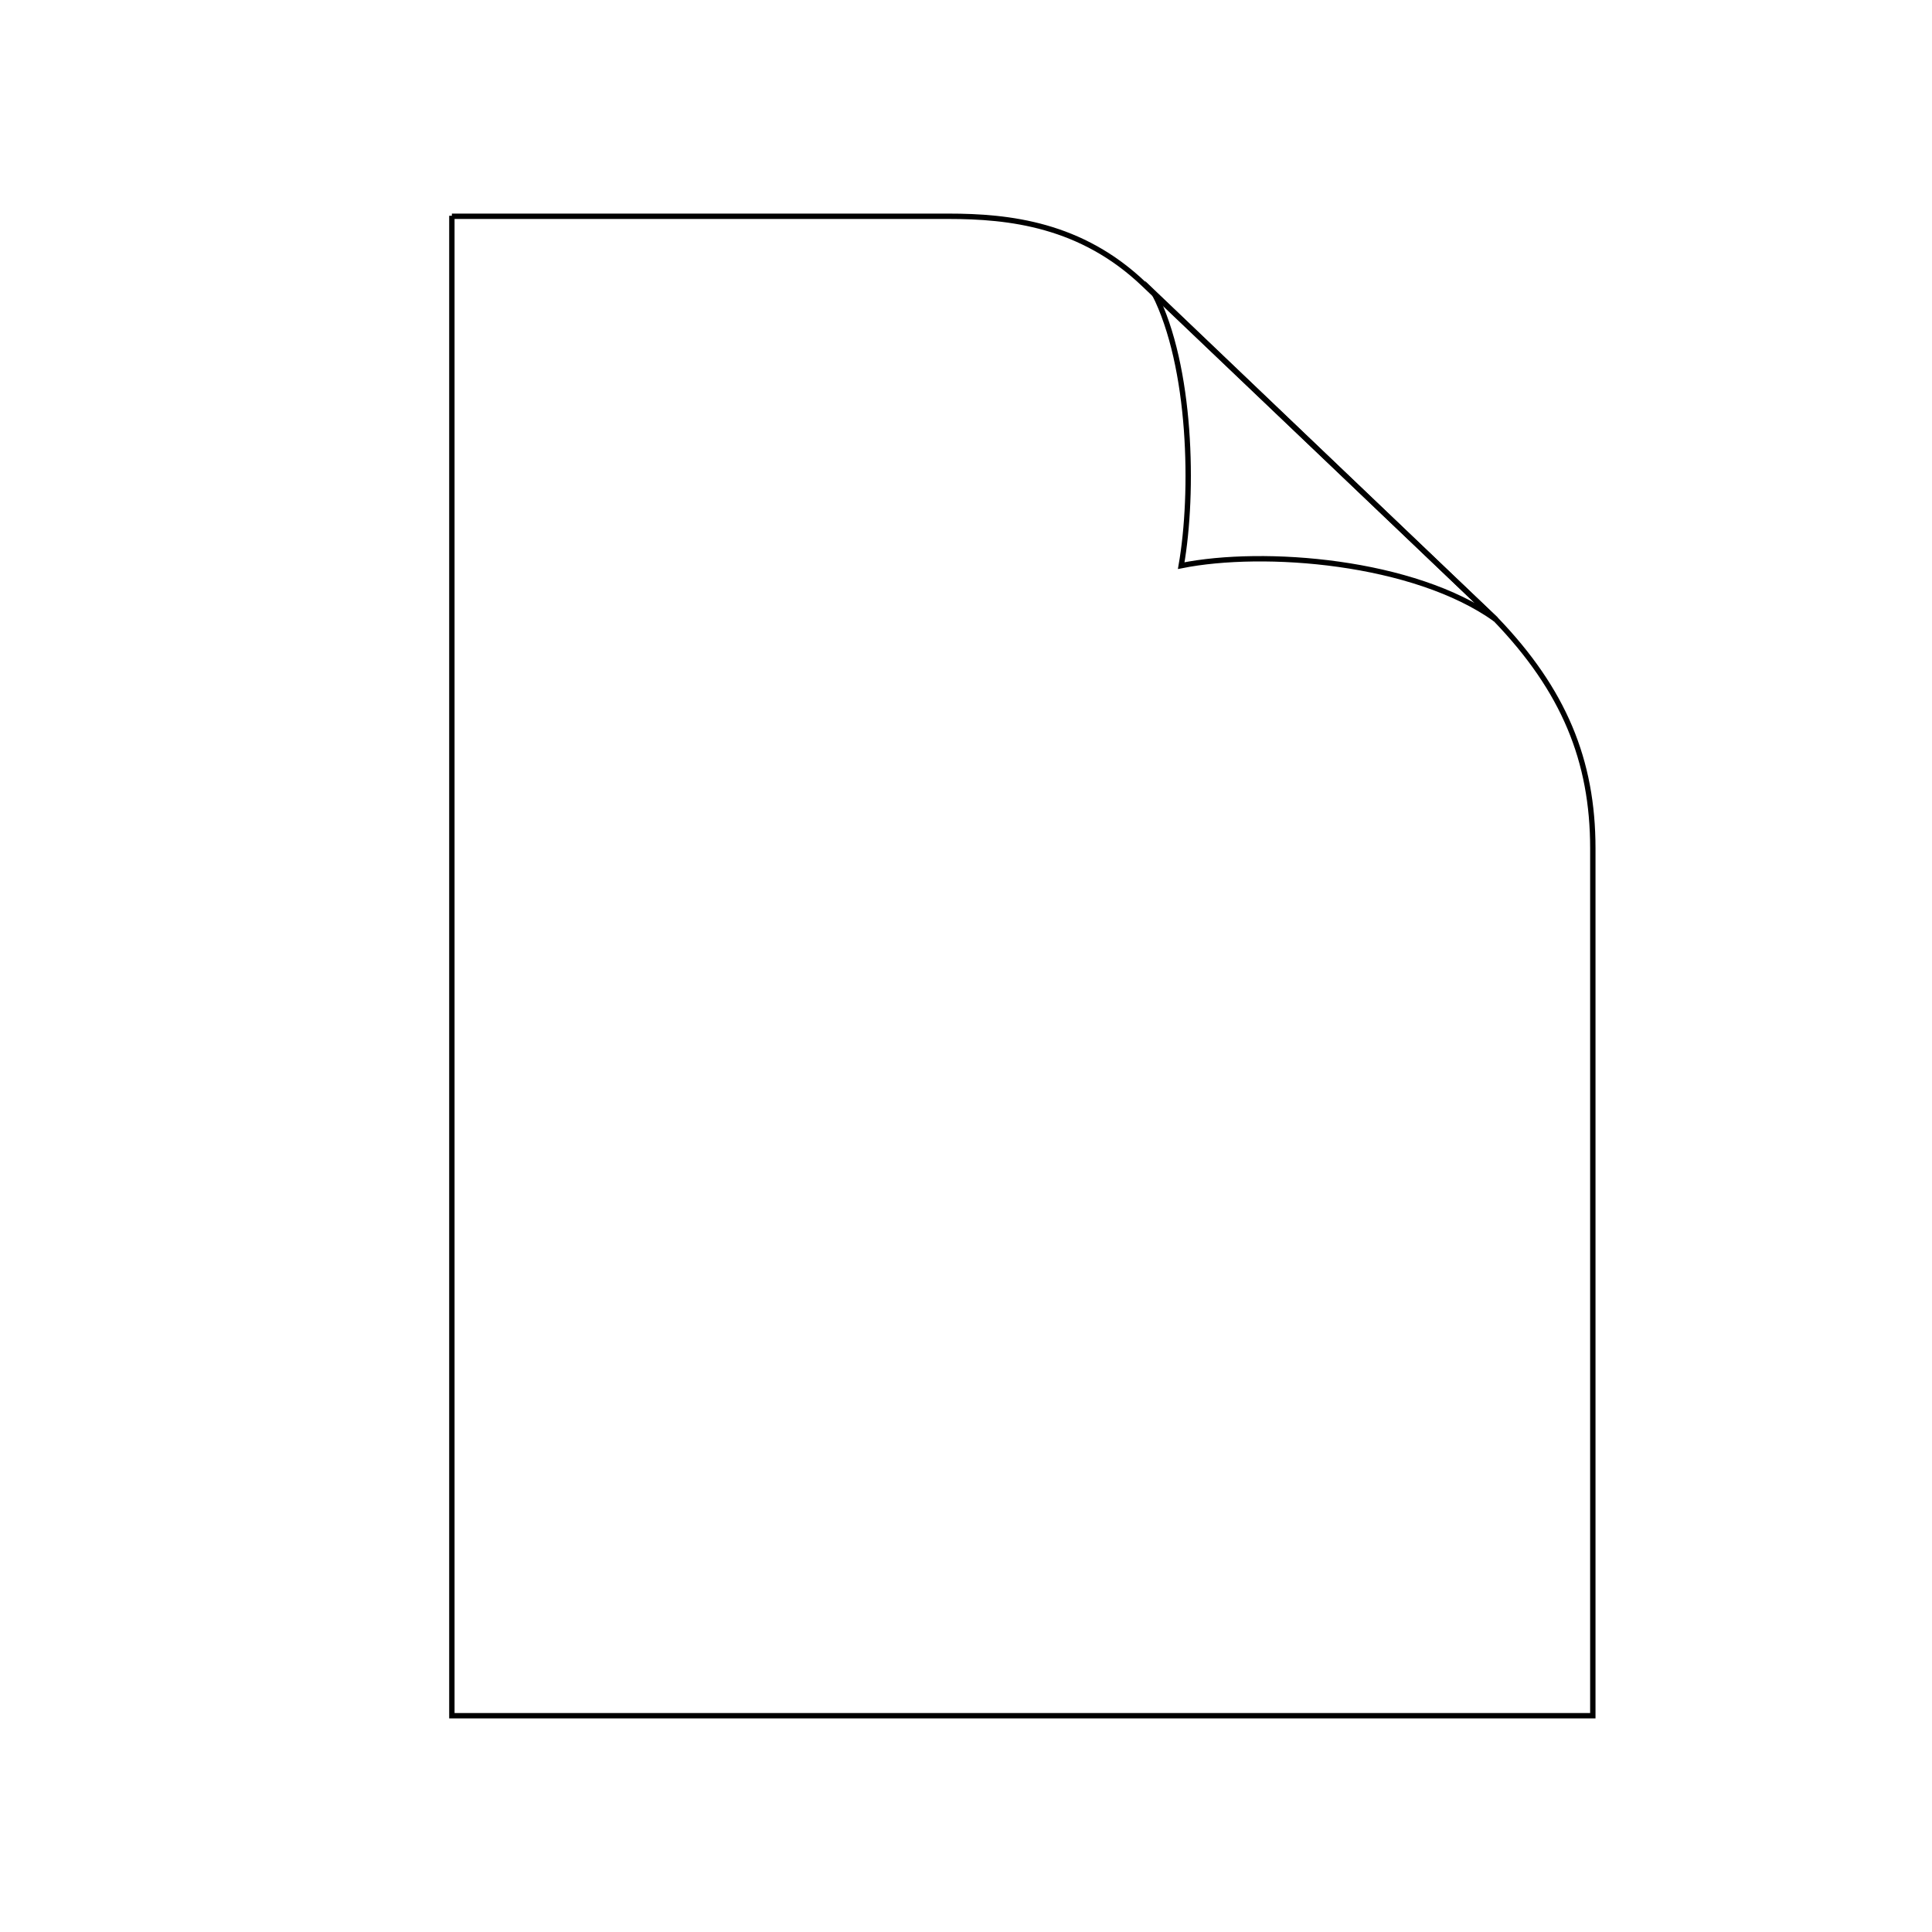
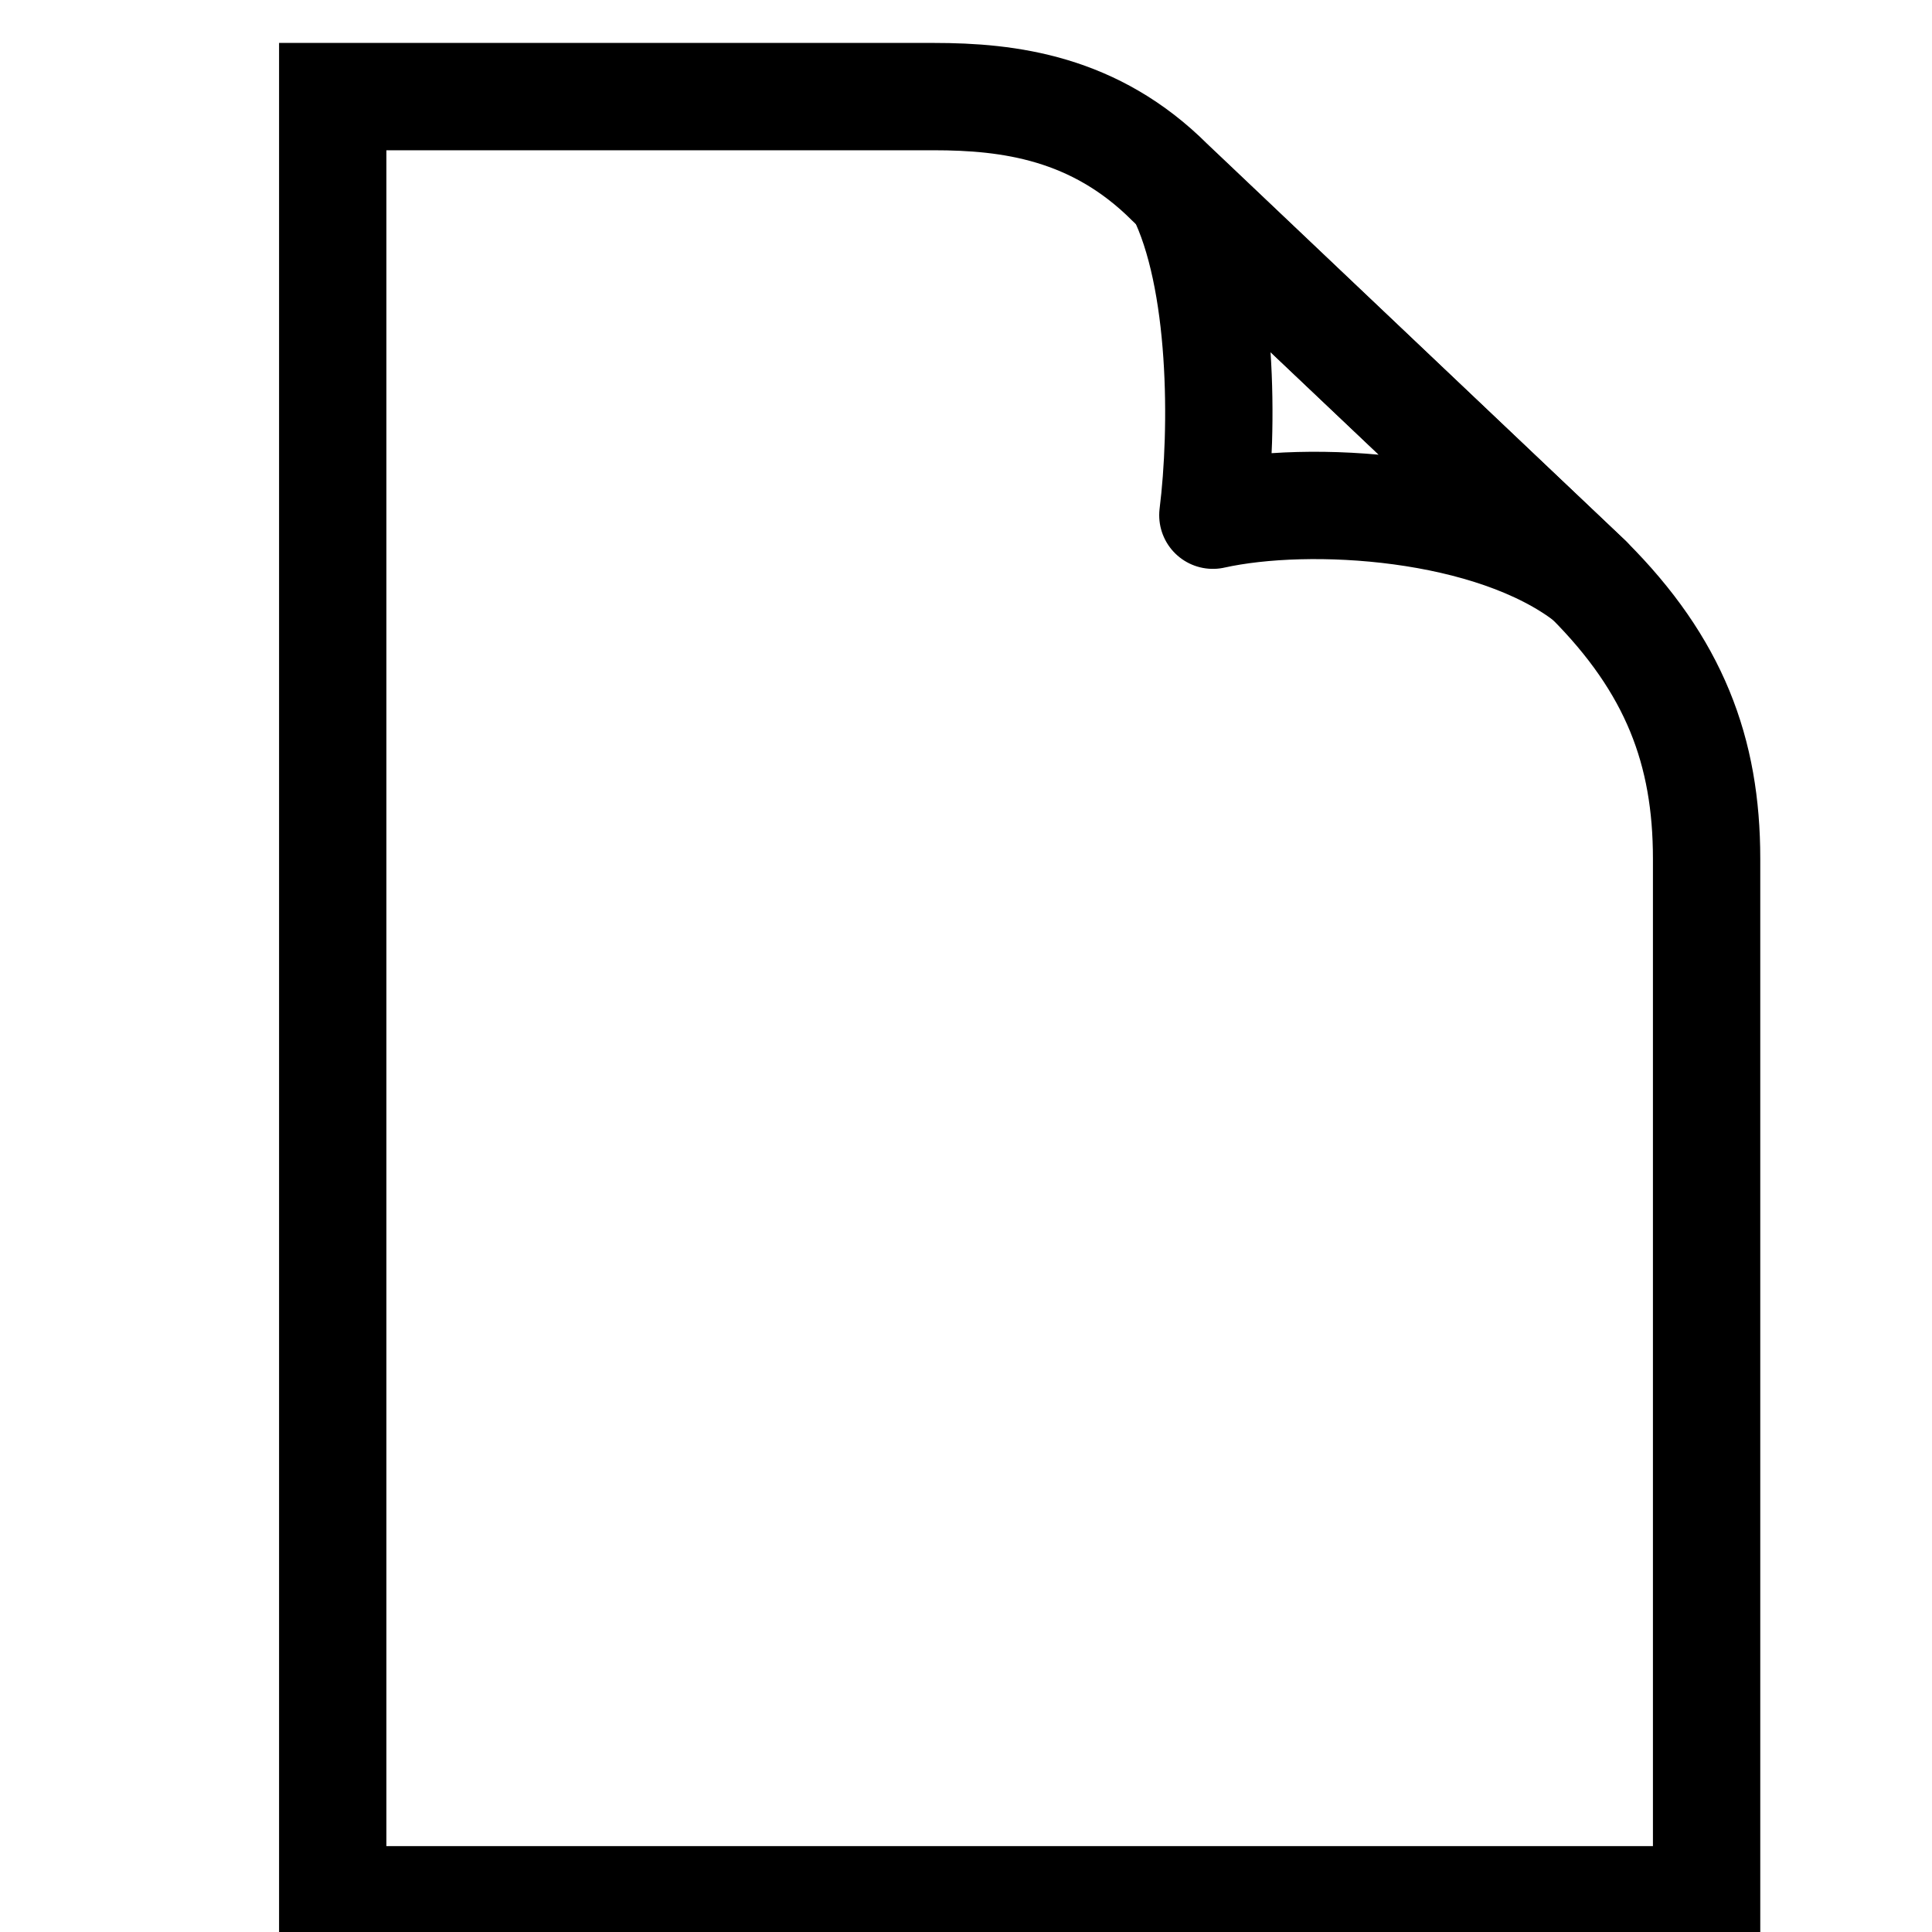
- <svg xmlns="http://www.w3.org/2000/svg" version="1.1" id="Layer_1" x="0px" y="0px" viewBox="0 0 360 360" style="enable-background:new 0 0 360 360;" xml:space="preserve">
+ <svg xmlns="http://www.w3.org/2000/svg" version="1.1" id="Layer_1" x="0px" y="0px" width="18px" height="18px" viewBox="0 0 18 18" style="enable-background:new 0 0 18 18;" xml:space="preserve">
  <style type="text/css">
	.st0{fill:none;stroke:#000000;stroke-miterlimit:10;}
+ 	.st1{fill:none;stroke:#000000;stroke-linejoin:round;stroke-miterlimit:10;}
</style>
-   <g>
-     <path class="st0" d="M84.2,40.2v279.5h212.6V158.1c0-16.4-5.4-29.5-18.1-42.7l-65.5-62.4c-11.7-11.2-25.1-12.7-36.5-12.7H84.2z" />
-     <path class="st0" d="M215.1,54.7c6.9,13.6,7.4,37,5,50.7c15.4-3.1,43.4-0.9,58.6,10L215.1,54.7z" />
-   </g>
-   <g>
- </g>
-   <g>
- </g>
-   <g>
- </g>
-   <g>
- </g>
-   <g>
- </g>
-   <g>
- </g>
+   <path class="st0" d="M3.1,0.9v16.8h12.8V8c0-1-0.3-1.8-1.1-2.6l-3.9-3.7C10.2,1,9.4,0.9,8.7,0.9L3.1,0.9z" />
+   <path class="st1" d="M11,1.8c0.4,0.8,0.4,2.2,0.3,3c0.9-0.2,2.6-0.1,3.5,0.6L11,1.8z" />
</svg>
